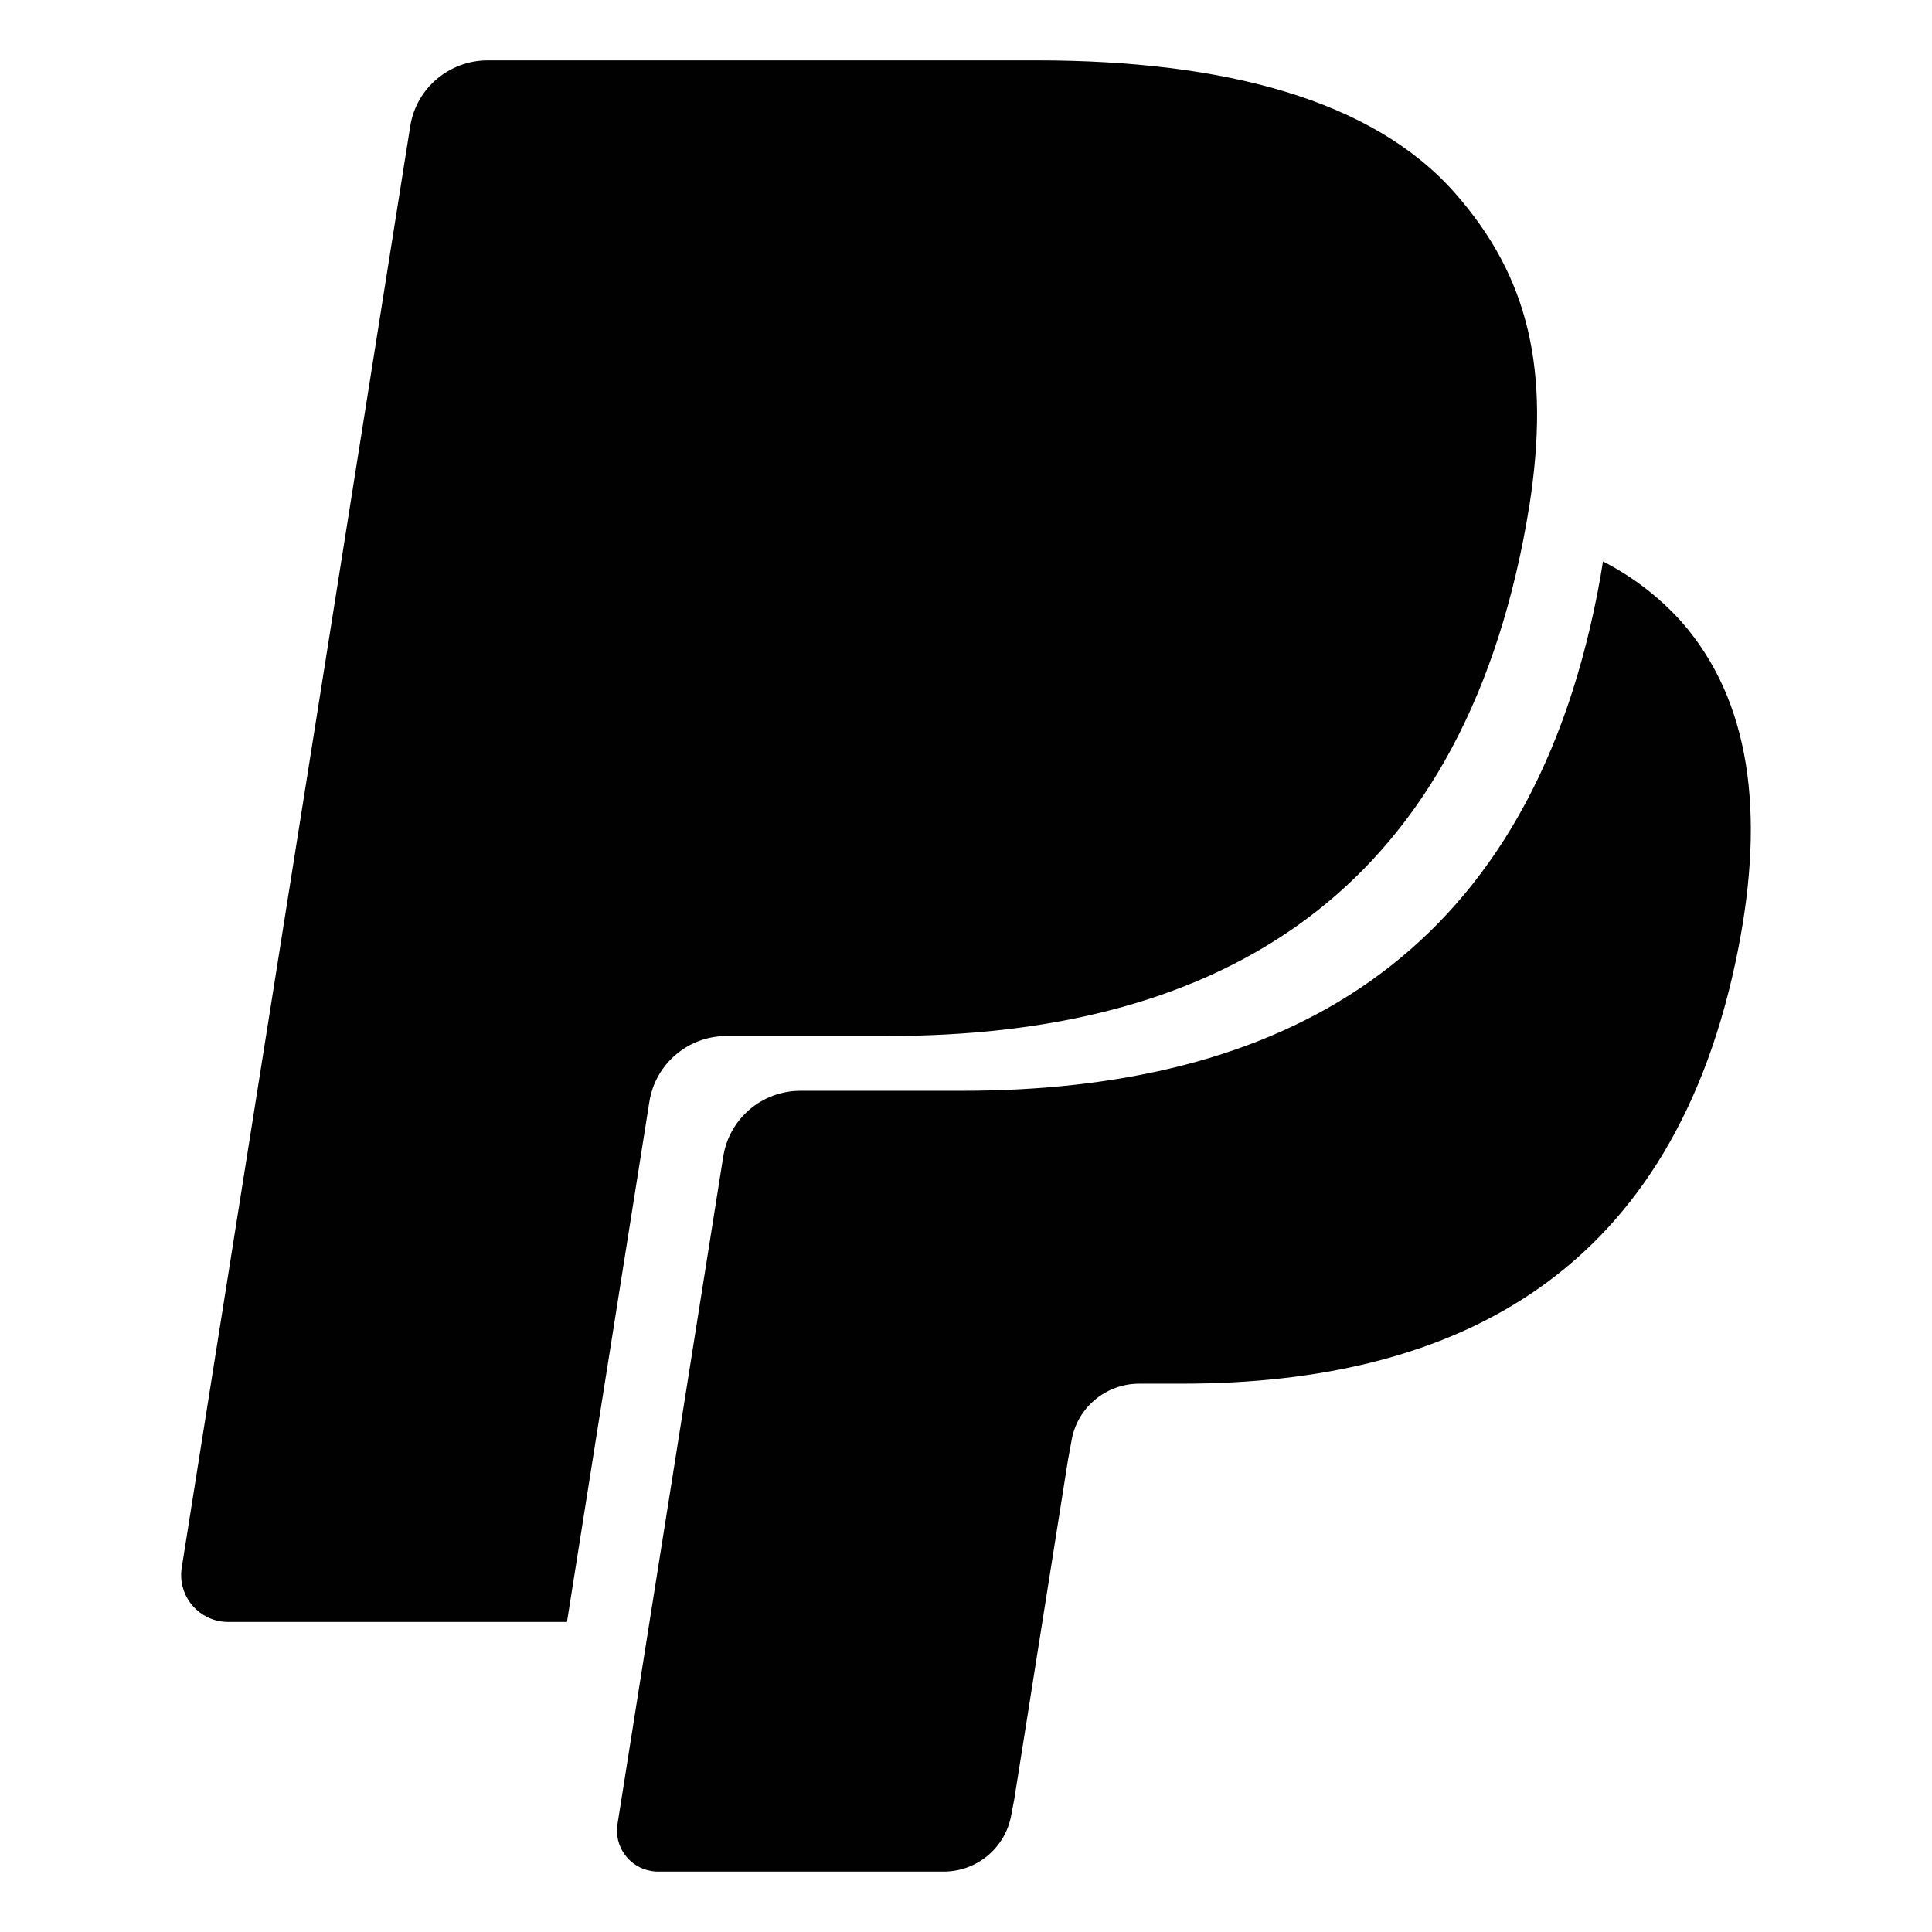
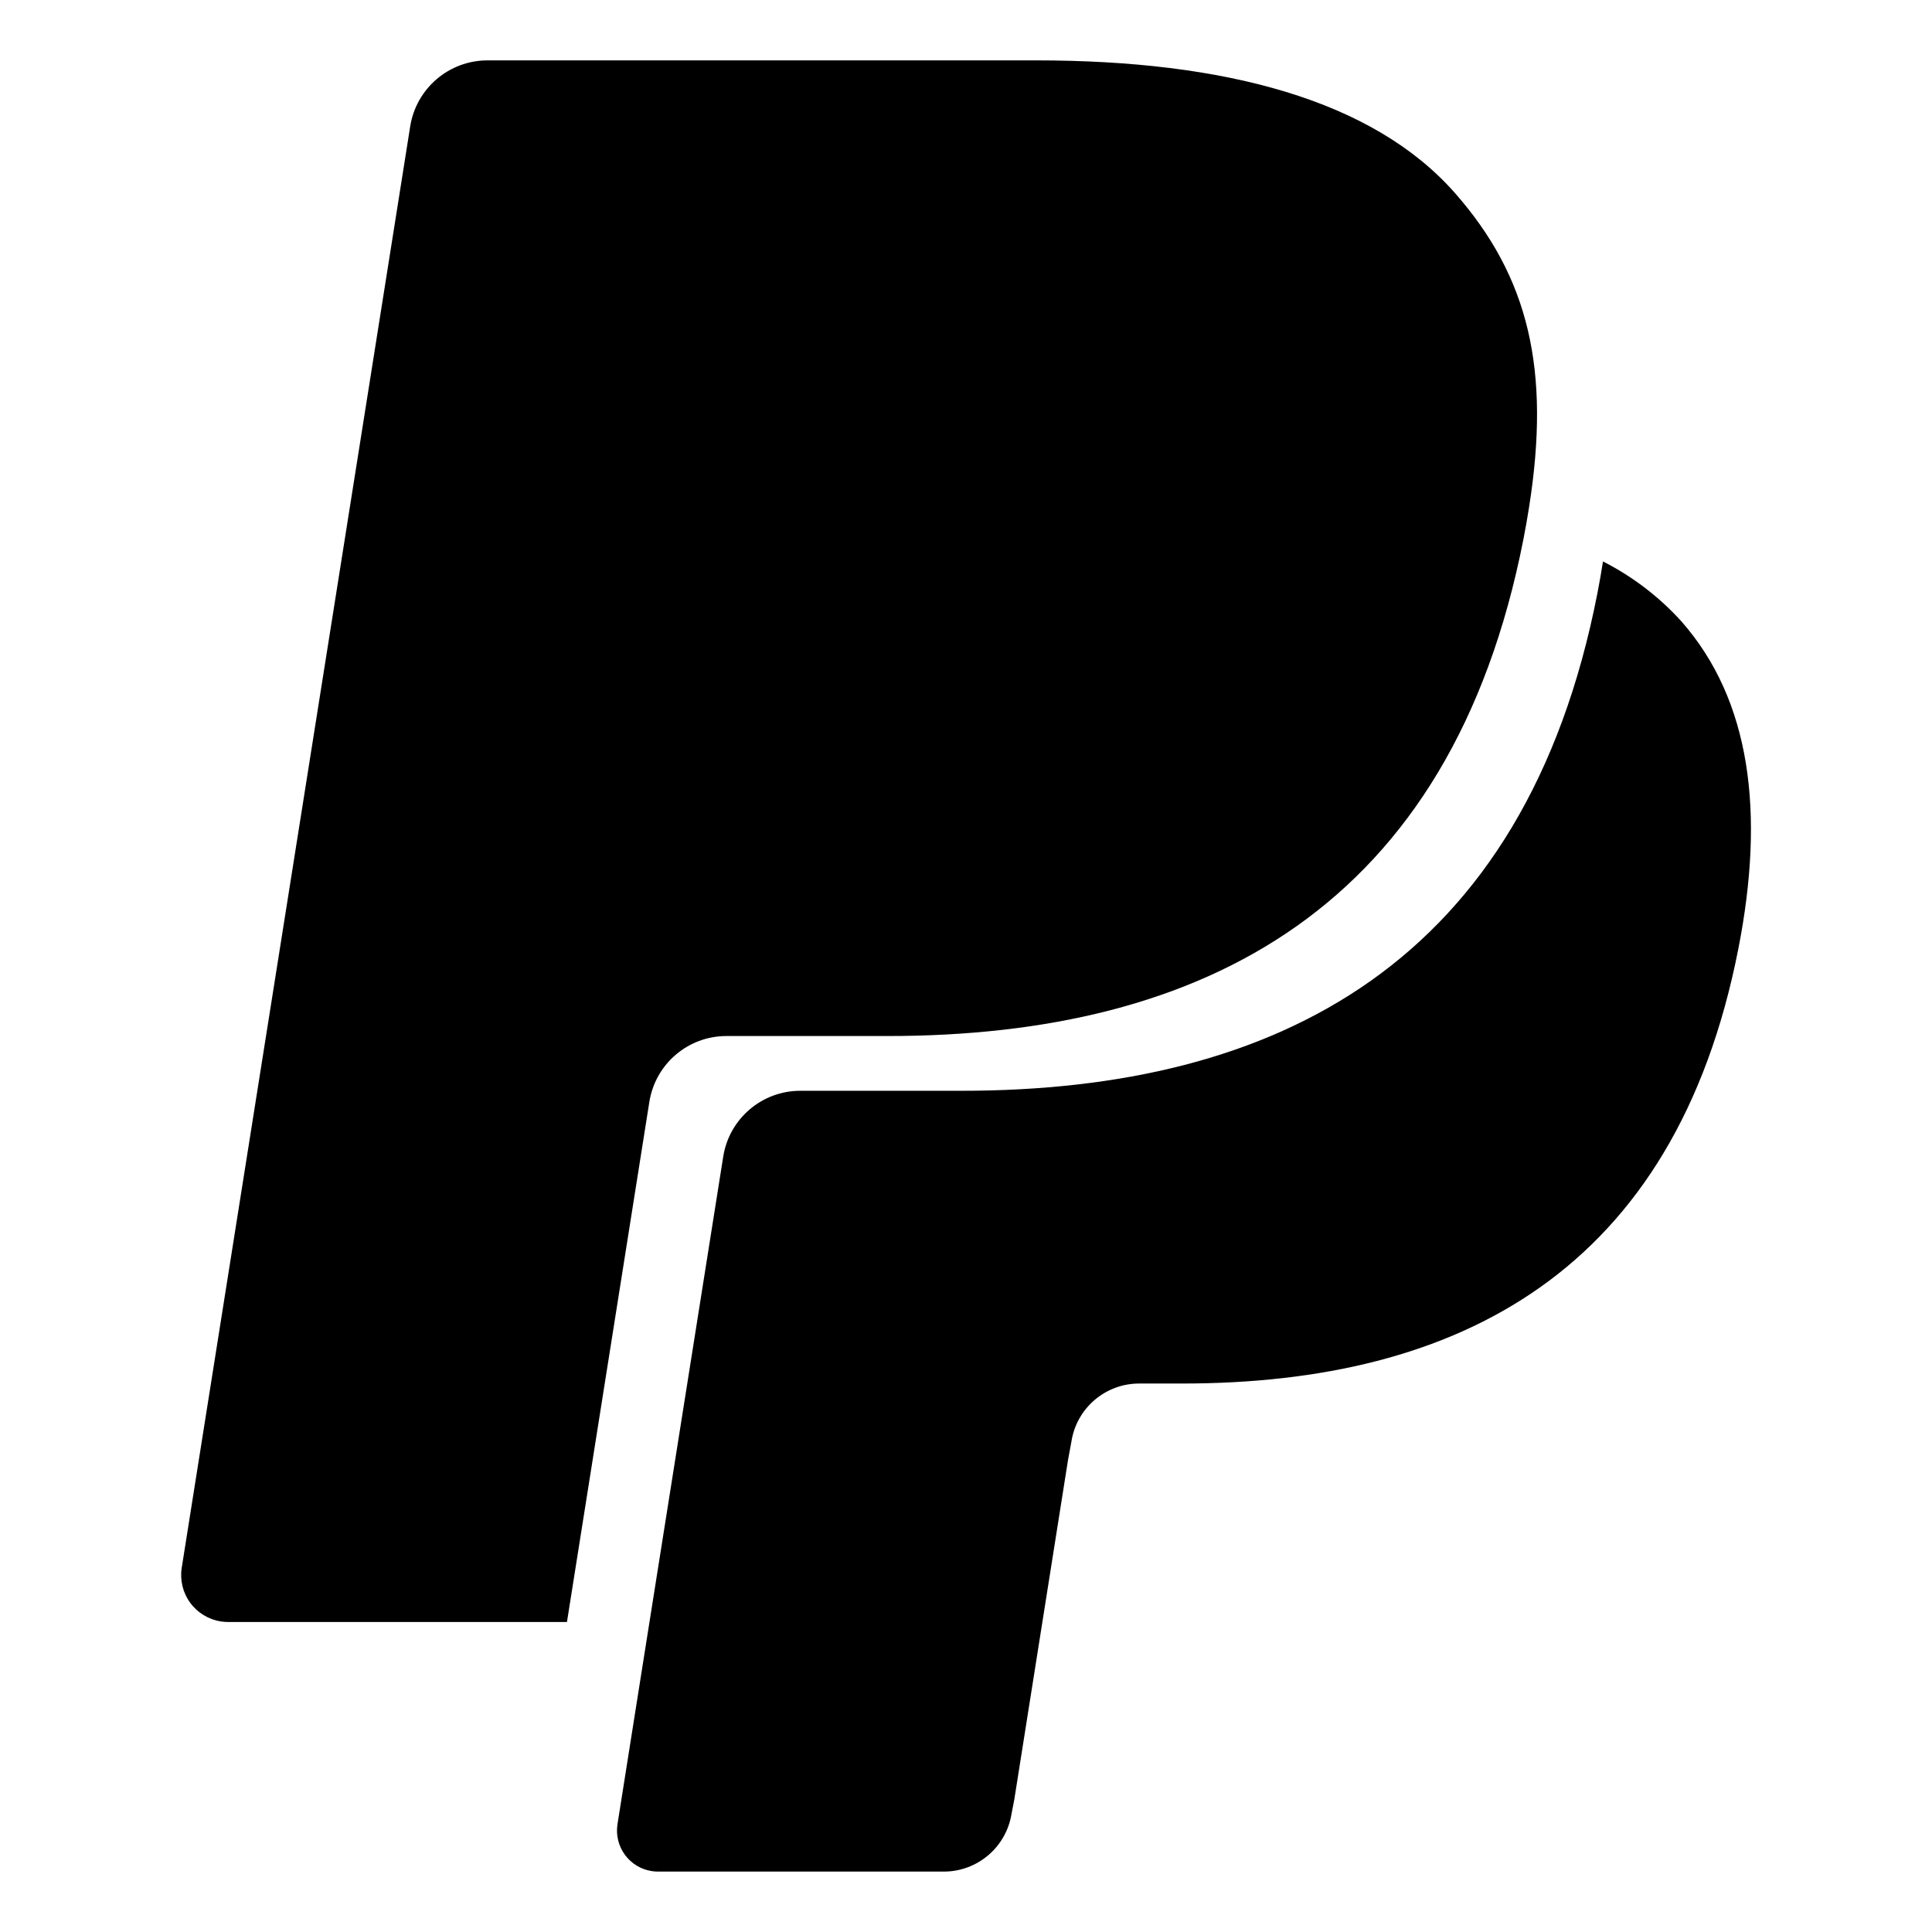
- <svg xmlns="http://www.w3.org/2000/svg" viewBox="0 0 512 512" width="20" height="20">
-   <g fill="#010101">
-     <path d="M424.81 148.79c-.43 2.76-.93 5.58-1.49 8.48-19.17 97.96-84.76 131.8-168.54 131.8h-42.65c-10.24 0-18.88 7.4-20.47 17.46l-21.84 137.84-6.18 39.07c-.94 5.92 3.12 11.49 9.07 12.42.56.09 1.13.13 1.7.13h75.65c8.96 0 16.57-6.48 17.98-15.27l.74-3.83 14.24-89.96.91-4.94c1.39-8.82 9.02-15.3 17.98-15.3h11.31c73.3 0 130.67-29.62 147.44-115.32 7.01-35.8 3.38-65.69-15.16-86.72a72.267 72.267 0 00-20.69-15.86z" />
-     <path d="M385.52 51.09C363.84 26.52 324.71 16 274.63 16H129.25c-10.23 0-18.96 7.4-20.54 17.48L48.16 415.47c-1.08 6.78 3.57 13.15 10.39 14.22.64.1 1.29.15 1.94.15h89.76l22.54-142.29-.7 4.46c1.56-10.05 10.26-17.47 20.47-17.46h42.65c83.77 0 149.36-33.86 168.54-131.8.57-2.9 1.05-5.72 1.49-8.48h.02c5.68-36.21-.07-60.86-19.74-83.18z" />
-   </g>
+ <svg xmlns="http://www.w3.org/2000/svg" data-name="Layer 1" viewBox="0 0 512 512" width="20" height="20">
+   <path d="M424.81 148.79c-.43 2.76-.93 5.58-1.49 8.48-19.17 98-84.76 131.8-168.54 131.8h-42.65a20.67 20.67 0 00-20.47 17.46l-21.84 137.84-6.18 39.07a10.86 10.86 0 009.07 12.42 10.72 10.72 0 001.7.13h75.65a18.18 18.18 0 0018-15.27l.74-3.83 14.24-90 .91-4.94a18.16 18.16 0 0118-15.3h11.31c73.3 0 130.67-29.62 147.44-115.32 7-35.8 3.38-65.69-15.16-86.72a72.27 72.27 0 00-20.73-15.82z" />
+   <path d="M385.52 51.09C363.84 26.52 324.71 16 274.63 16H129.25a20.75 20.75 0 00-20.54 17.48l-60.55 382a12.43 12.43 0 0010.39 14.22 12.58 12.58 0 001.94.15h89.76l22.54-142.29-.7 4.46a20.67 20.67 0 0120.47-17.46h42.65c83.77 0 149.36-33.86 168.54-131.8.57-2.9 1.05-5.72 1.49-8.48 5.7-36.22-.05-60.87-19.72-83.19z" />
</svg>
